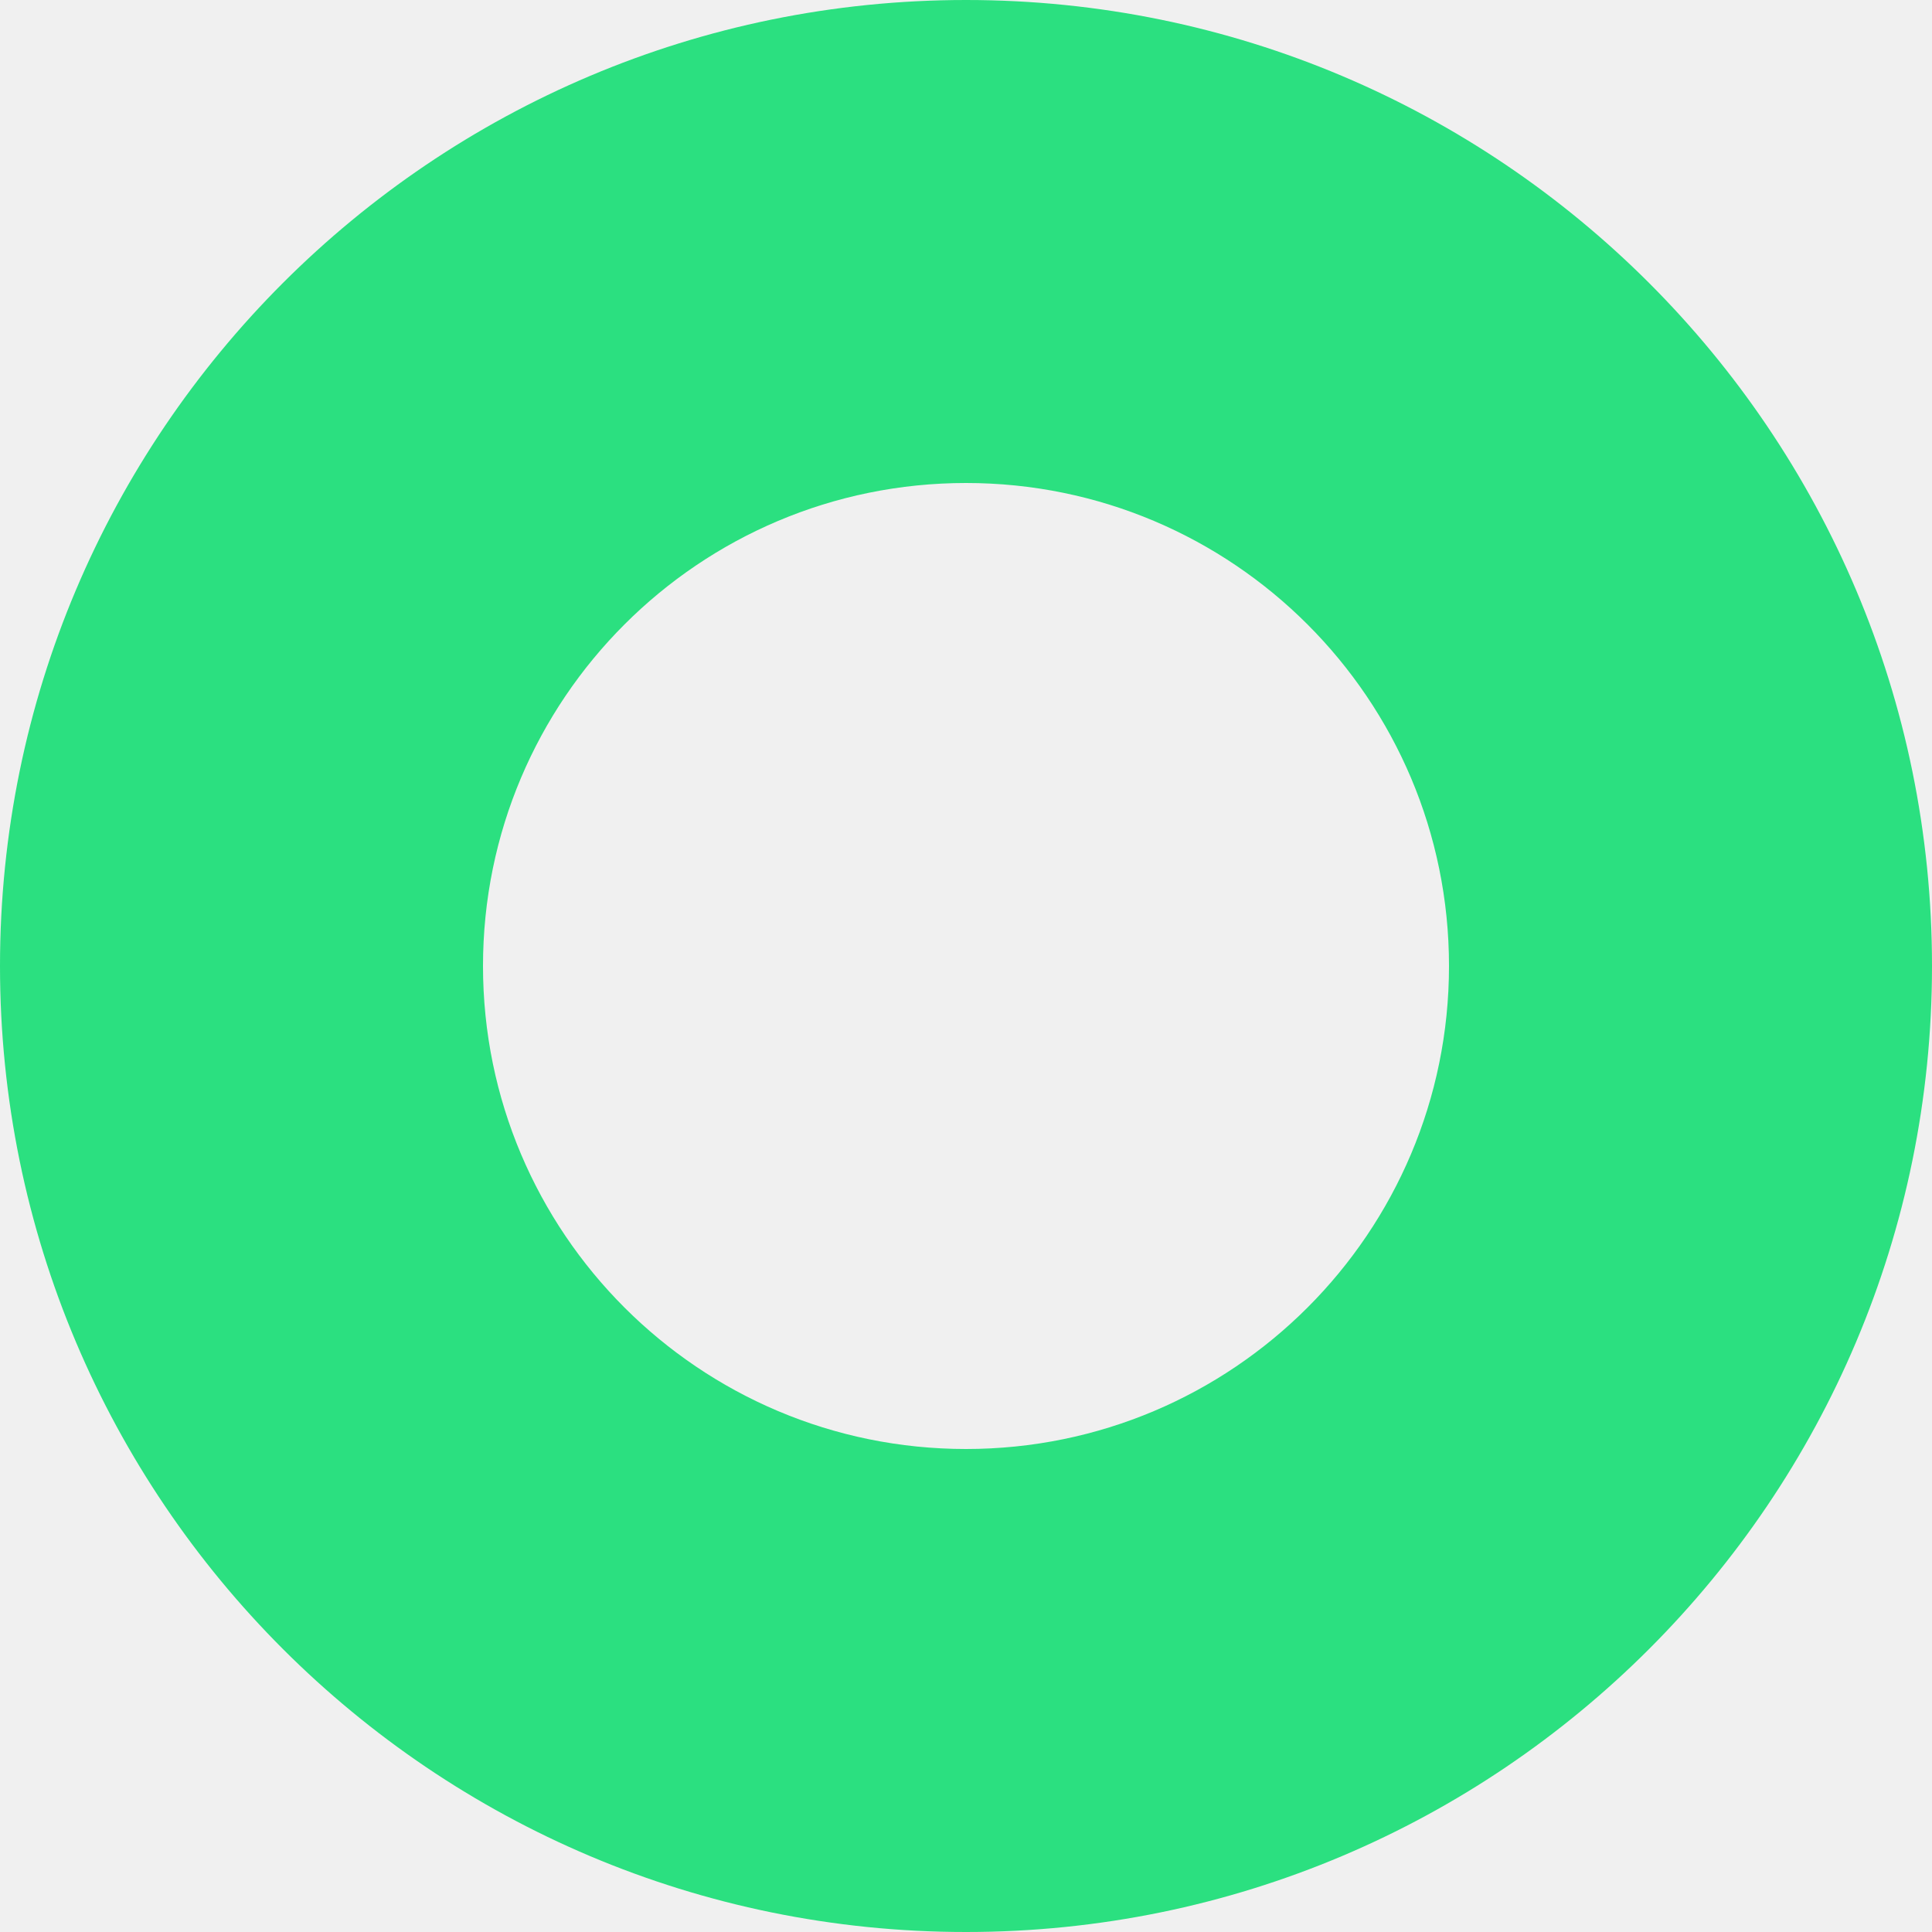
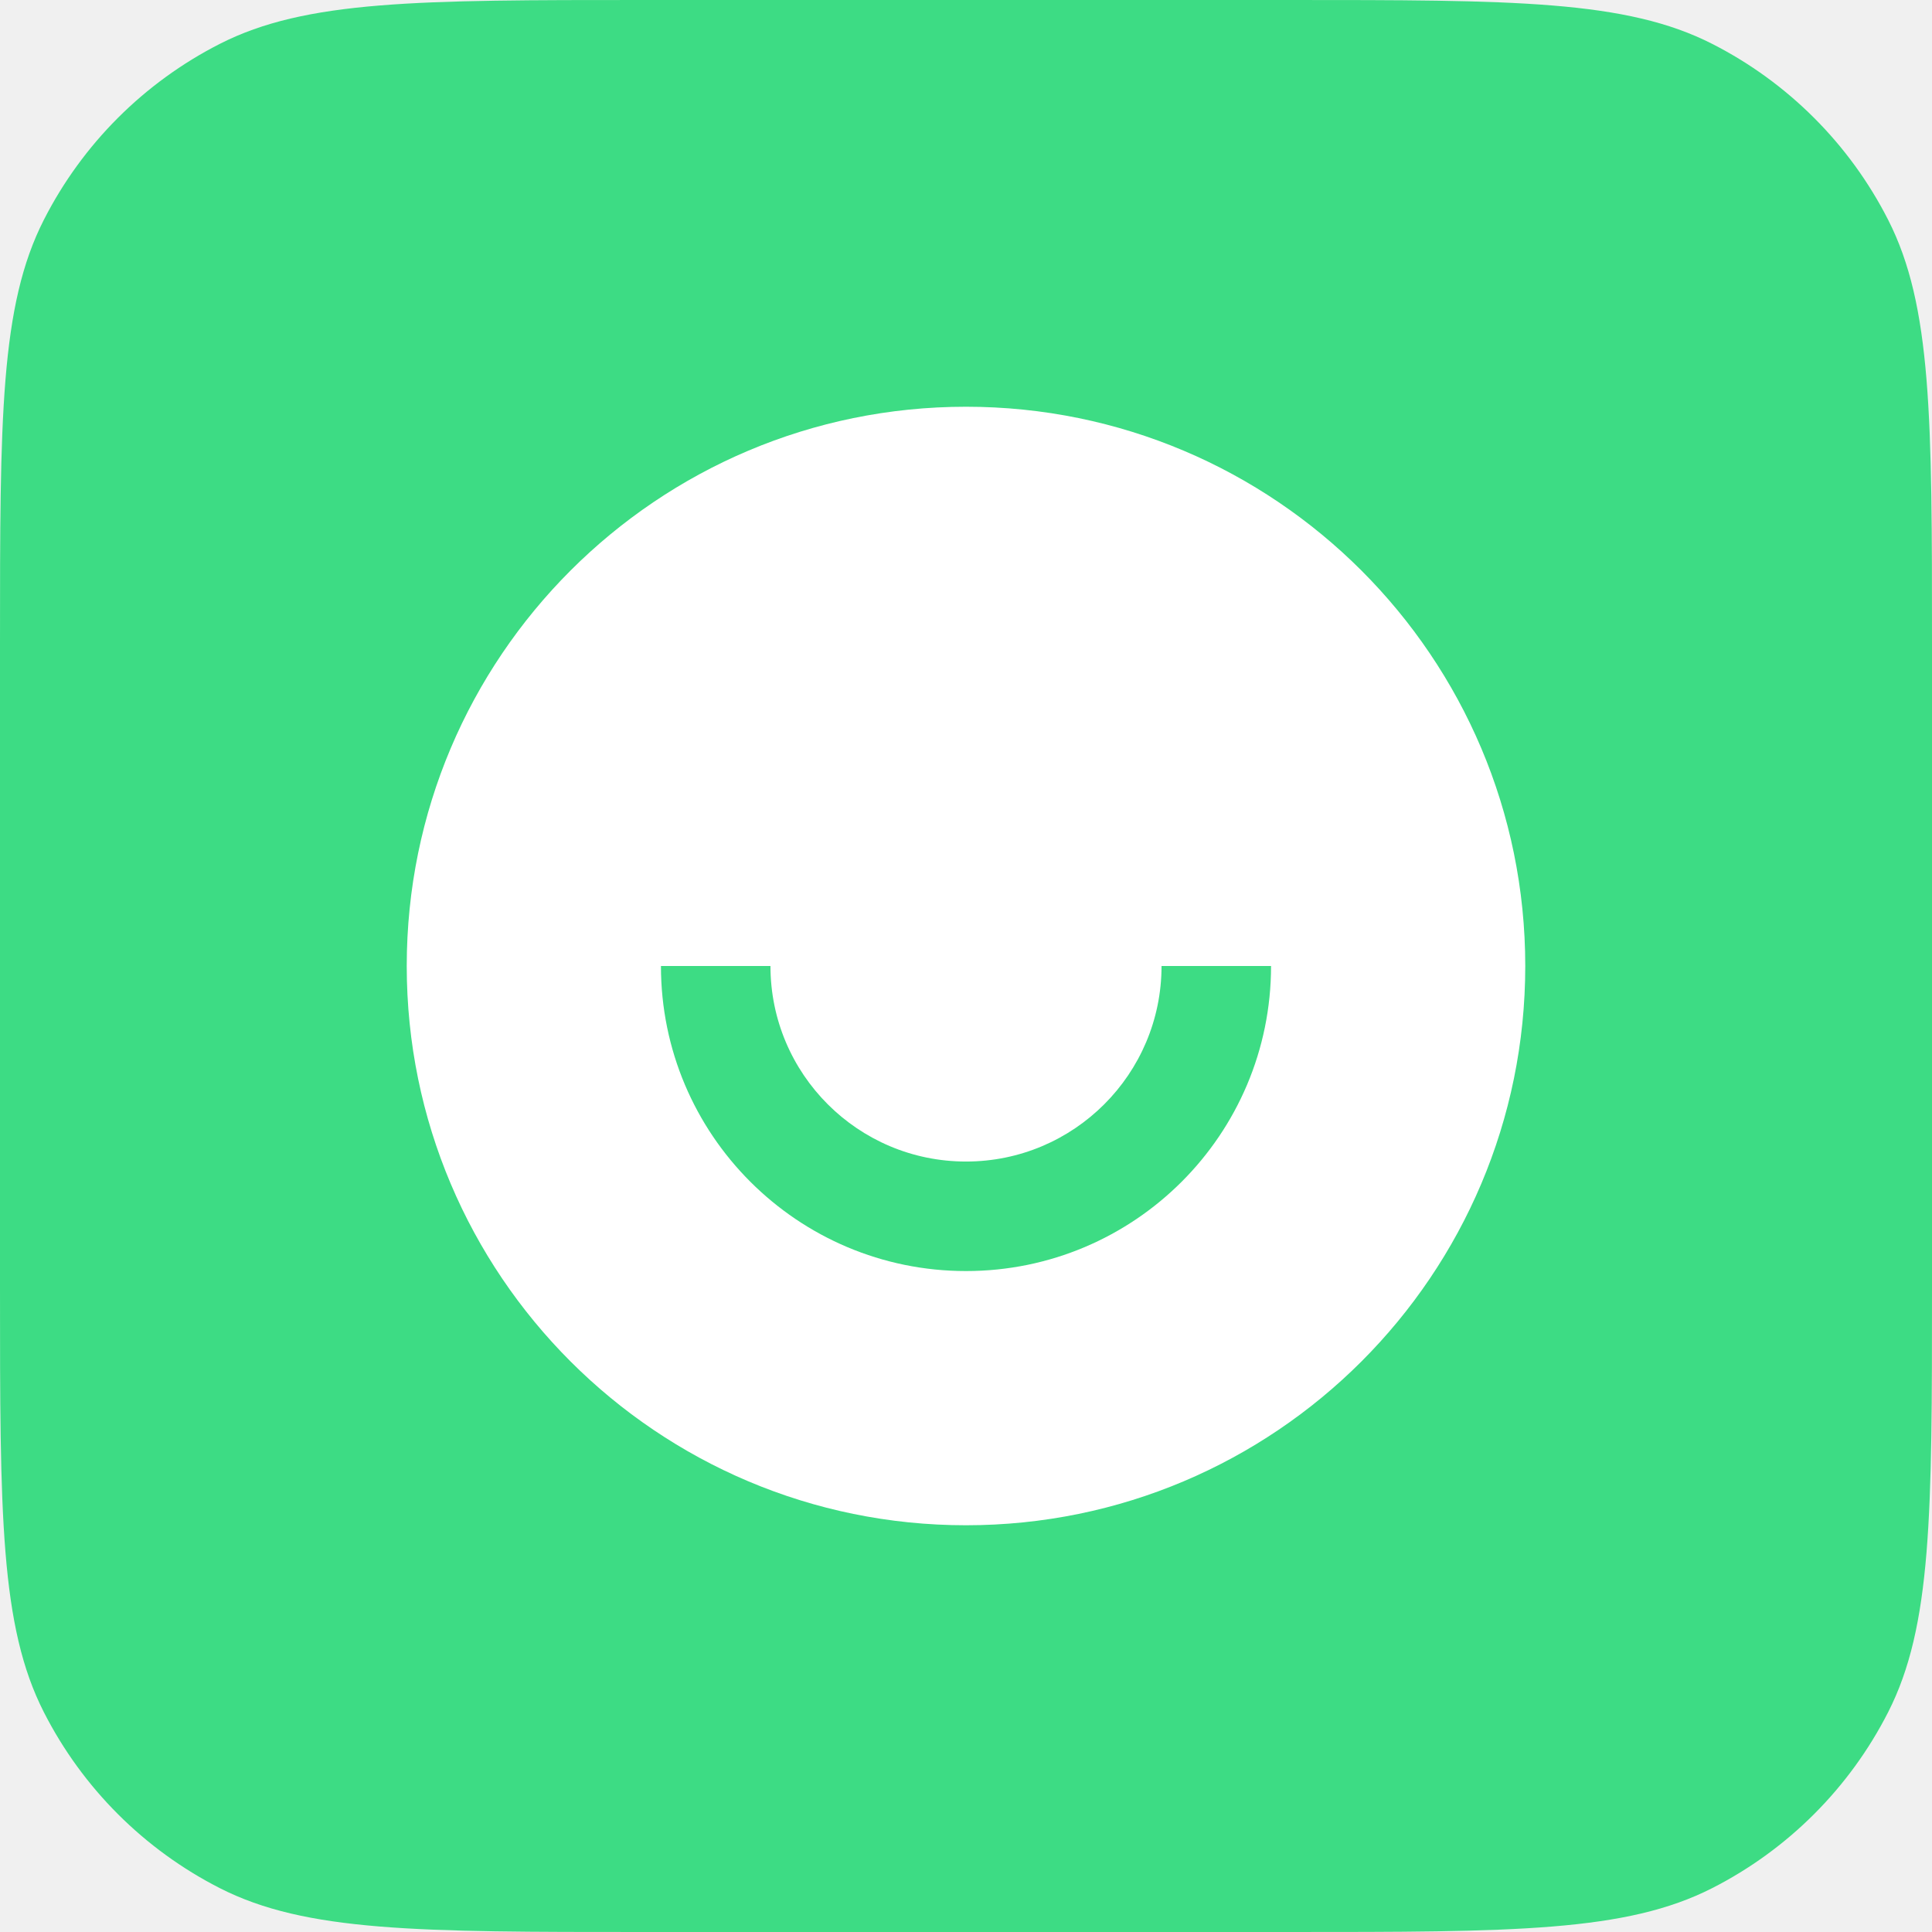
<svg xmlns="http://www.w3.org/2000/svg" width="38" height="38" viewBox="0 0 38 38" fill="none">
-   <path fill-rule="evenodd" clip-rule="evenodd" d="M19 38C29.493 38 38 29.493 38 19C38 8.507 29.493 0 19 0C8.507 0 0 8.507 0 19C0 29.493 8.507 38 19 38ZM19 28.5C24.247 28.5 28.5 24.247 28.5 19C28.5 13.753 24.247 9.5 19 9.5C13.753 9.5 9.5 13.753 9.5 19C9.5 24.247 13.753 28.5 19 28.5Z" fill="#2BE080" />
+   <path d="M0 12.667C0 8.233 0 6.016 0.863 4.323C1.622 2.833 2.833 1.622 4.323 0.863C6.016 0 8.233 0 12.667 0H25.333C29.767 0 31.984 0 33.677 0.863C35.167 1.622 36.378 2.833 37.137 4.323C38 6.016 38 8.233 38 12.667V25.333C38 29.767 38 31.984 37.137 33.677C36.378 35.167 35.167 36.378 33.677 37.137C31.984 38 29.767 38 25.333 38H12.667C8.233 38 6.016 38 4.323 37.137C2.833 36.378 1.622 35.167 0.863 33.677C0 31.984 0 29.767 0 25.333V12.667Z" fill="#3DDC84" />
+   <circle cx="19" cy="19" r="11" fill="white" />
+   <path fill-rule="evenodd" clip-rule="evenodd" d="M15.154 19C15.154 21.124 16.876 22.846 19 22.846C21.124 22.846 22.846 21.124 22.846 19H25C25 22.314 22.314 25 19 25C15.686 25 13 22.314 13 19H15.154Z" fill="#3DDC84" />
</svg>
